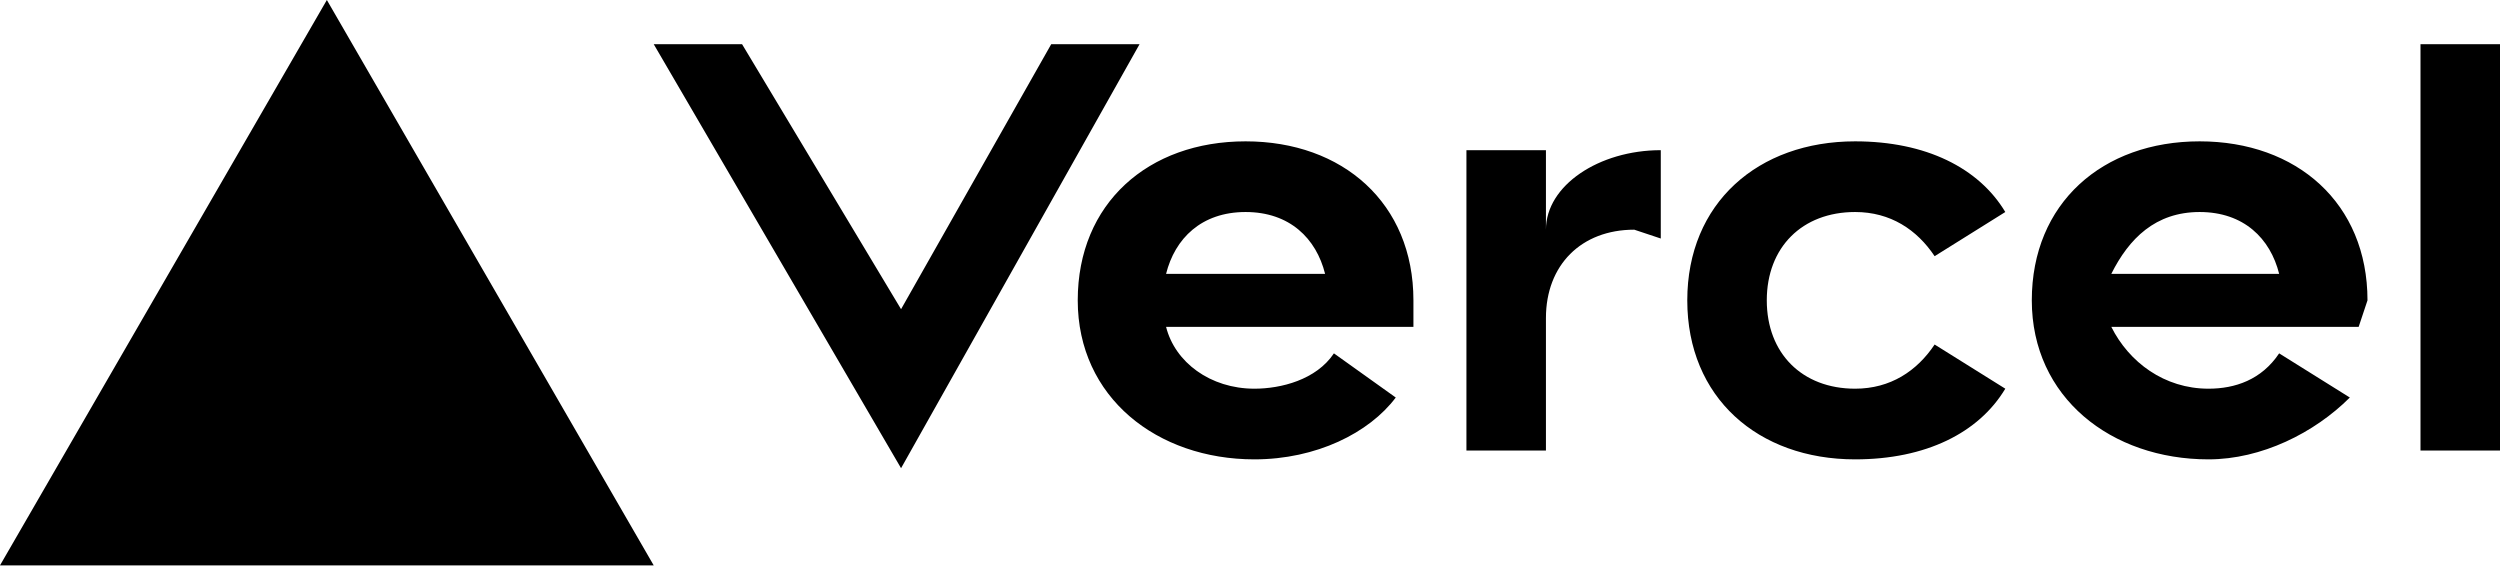
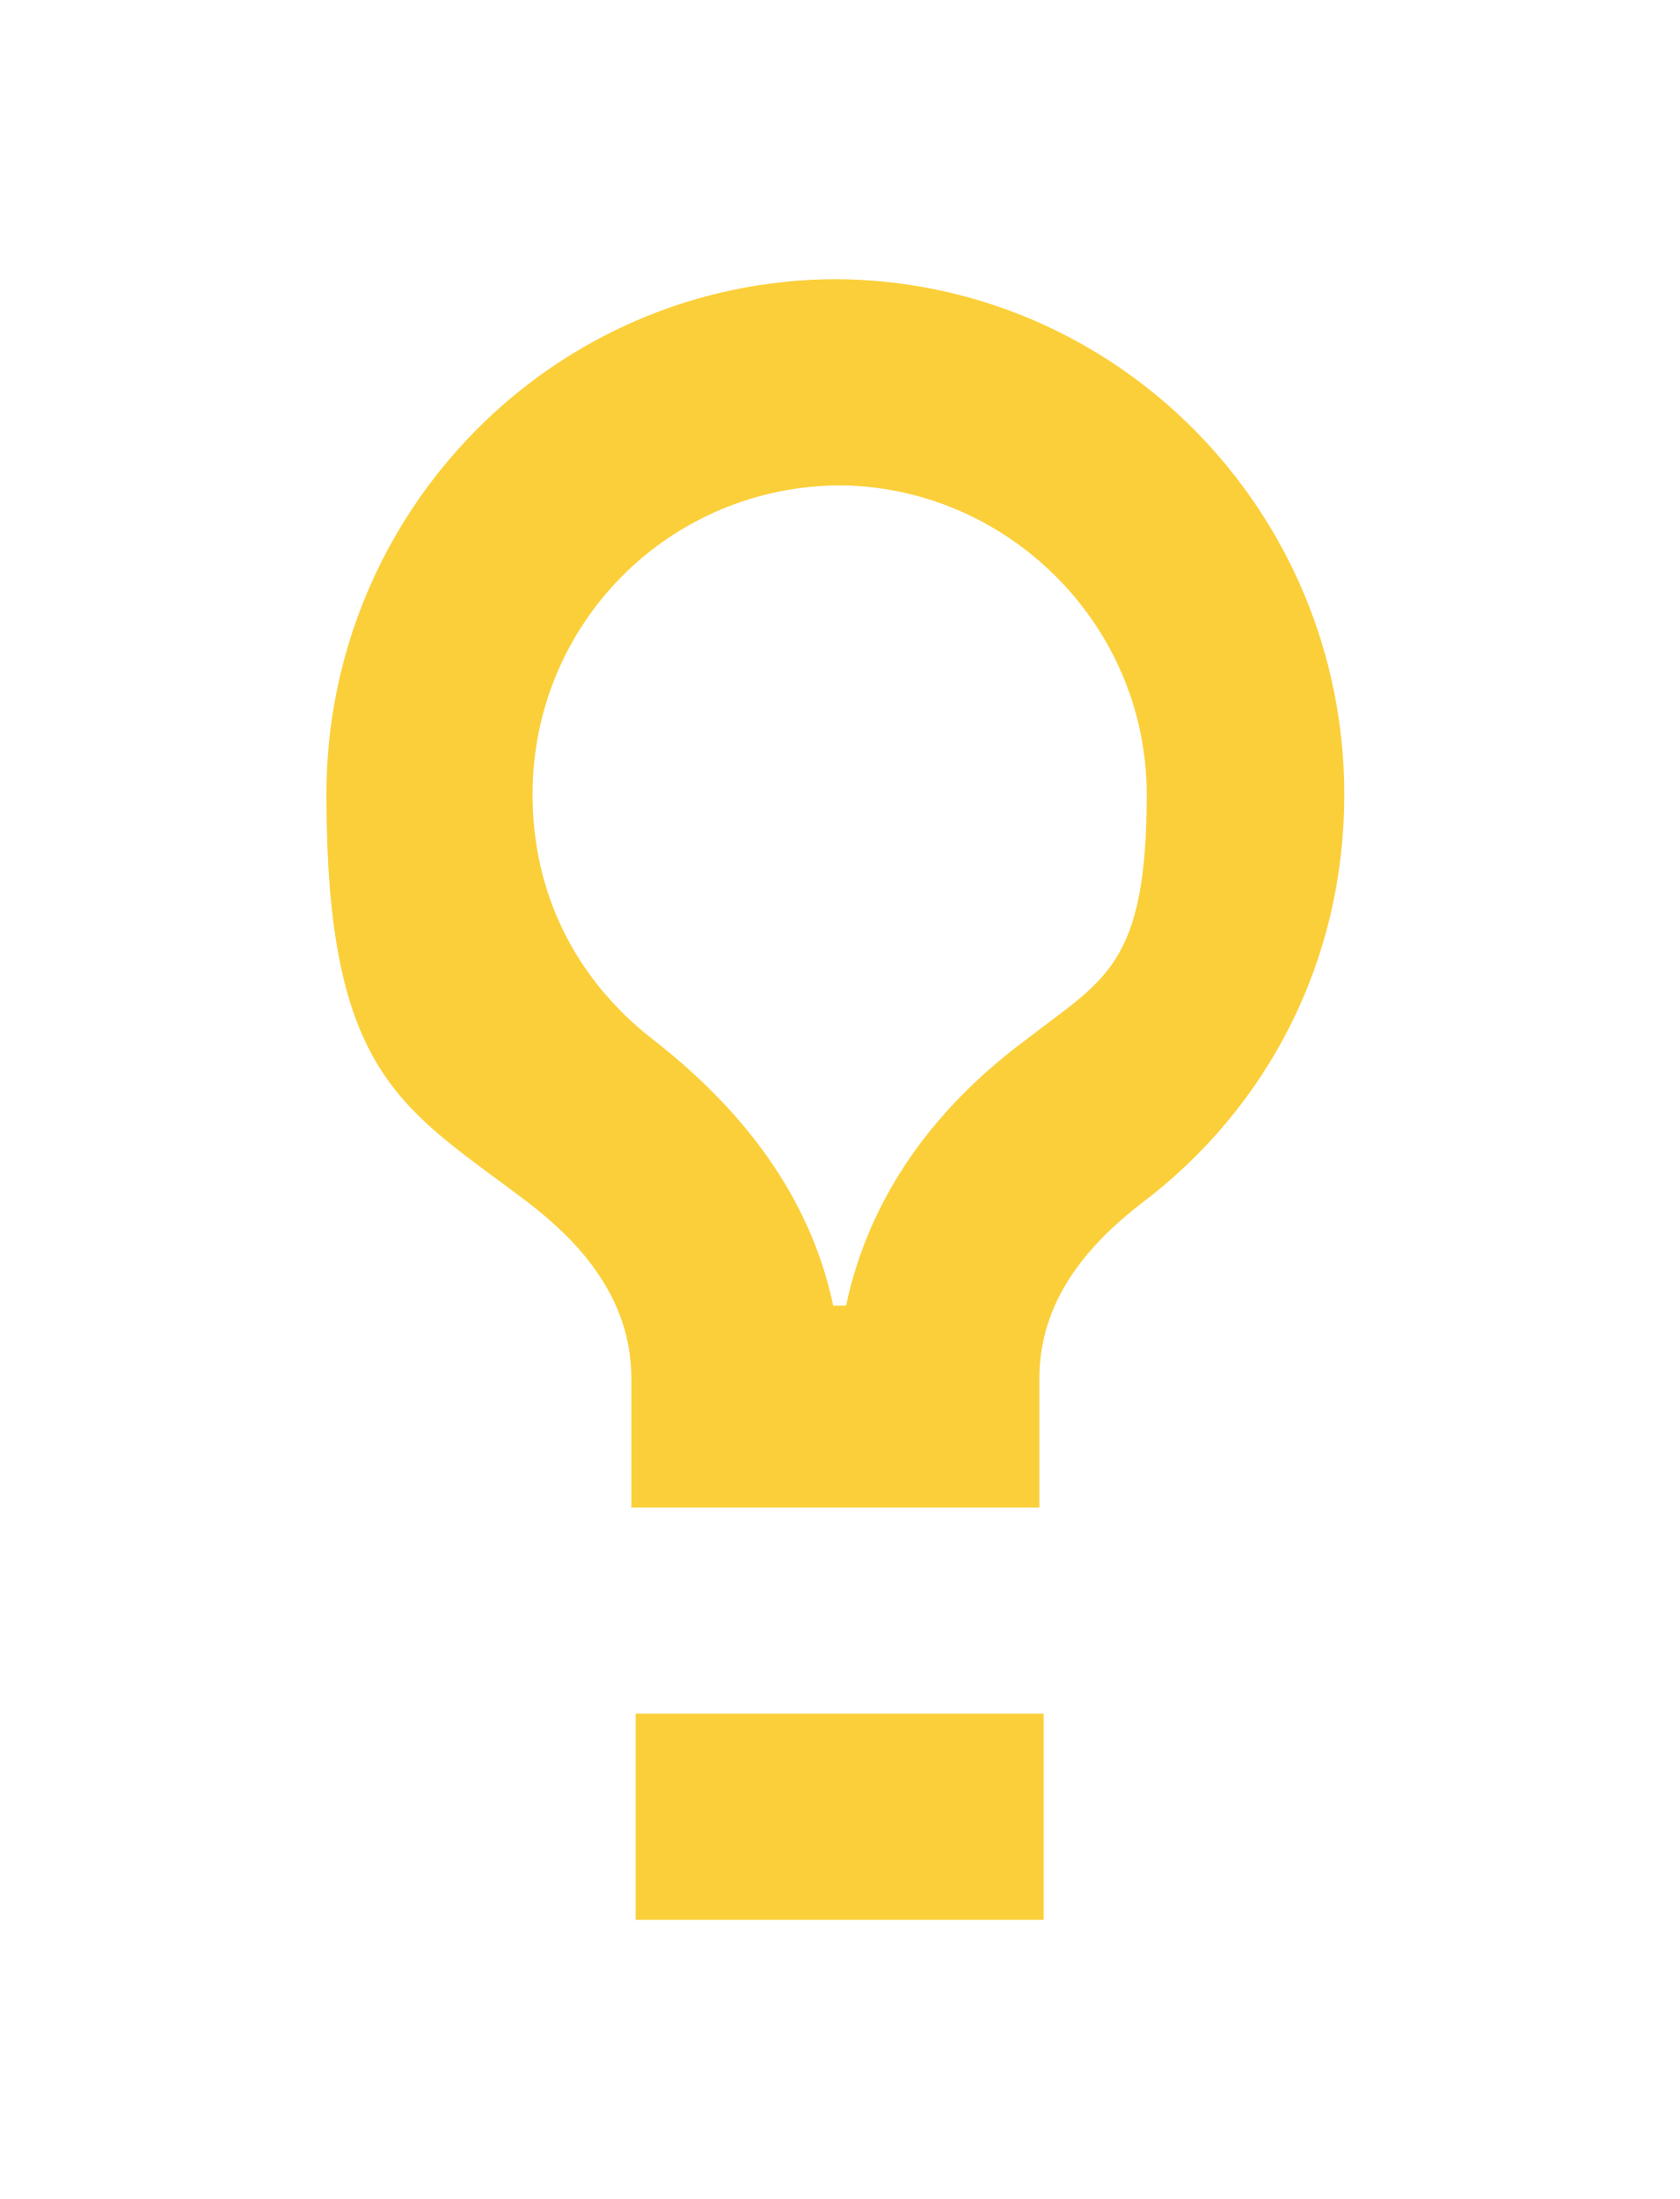
- <svg xmlns="http://www.w3.org/2000/svg" fill="none" viewBox="0 0 283 64">
-   <path fill="black" d="M141 16c-11 0-19 7-19 18s9 18 20 18c7 0 13-3 16-7l-7-5c-2 3-6 4-9 4-5 0-9-3-10-7h28v-3c0-11-8-18-19-18zm-9 15c1-4 4-7 9-7s8 3 9 7h-18zm117-15c-11 0-19 7-19 18s9 18 20 18c6 0 12-3 16-7l-8-5c-2 3-5 4-8 4-5 0-9-3-11-7h28l1-3c0-11-8-18-19-18zm-10 15c2-4 5-7 10-7s8 3 9 7h-19zm-39 3c0 6 4 10 10 10 4 0 7-2 9-5l8 5c-3 5-9 8-17 8-11 0-19-7-19-18s8-18 19-18c8 0 14 3 17 8l-8 5c-2-3-5-5-9-5-6 0-10 4-10 10zm83-29v46h-9V5h9zM37 0l37 64H0L37 0zm92 5-27 48L74 5h10l18 30 17-30h10zm59 12v10l-3-1c-6 0-10 4-10 10v15h-9V17h9v9c0-5 6-9 13-9z" />
+ <svg xmlns="http://www.w3.org/2000/svg" version="1.1" viewBox="0 0 39.1 51.2">
+   <defs>
+     <style>
+       .cls-1 {
+         fill: #fbcf39;
+       }
+     </style>
+   </defs>
+   <g>
+     <g id="Layer_2">
+       <g id="Layer_1-2">
+         <g id="SvgjsG1033">
+           <path class="cls-1" d="M19.5,11.3c3.9,0,7.2,3.2,7.2,7.2s-1,4.3-2.8,5.7c-2.7,2-3.8,4.3-4.2,6.2h-.3c-.4-1.9-1.5-4.1-4.2-6.2-1.8-1.4-2.8-3.4-2.8-5.7,0-4,3.2-7.2,7.2-7.2M19.5,6.5c-6.6,0-11.9,5.4-11.9,12s1.8,7.3,4.7,9.5c1.3,1,2.4,2.3,2.4,4.1v3h9.5v-3c0-1.8,1.1-3.1,2.4-4.1,2.9-2.2,4.7-5.6,4.7-9.5,0-6.6-5.3-12-11.9-12h0Z" />
+           <rect class="cls-1" x="14.8" y="39.9" width="9.5" height="4.8" />
+         </g>
+       </g>
+     </g>
+   </g>
</svg>
